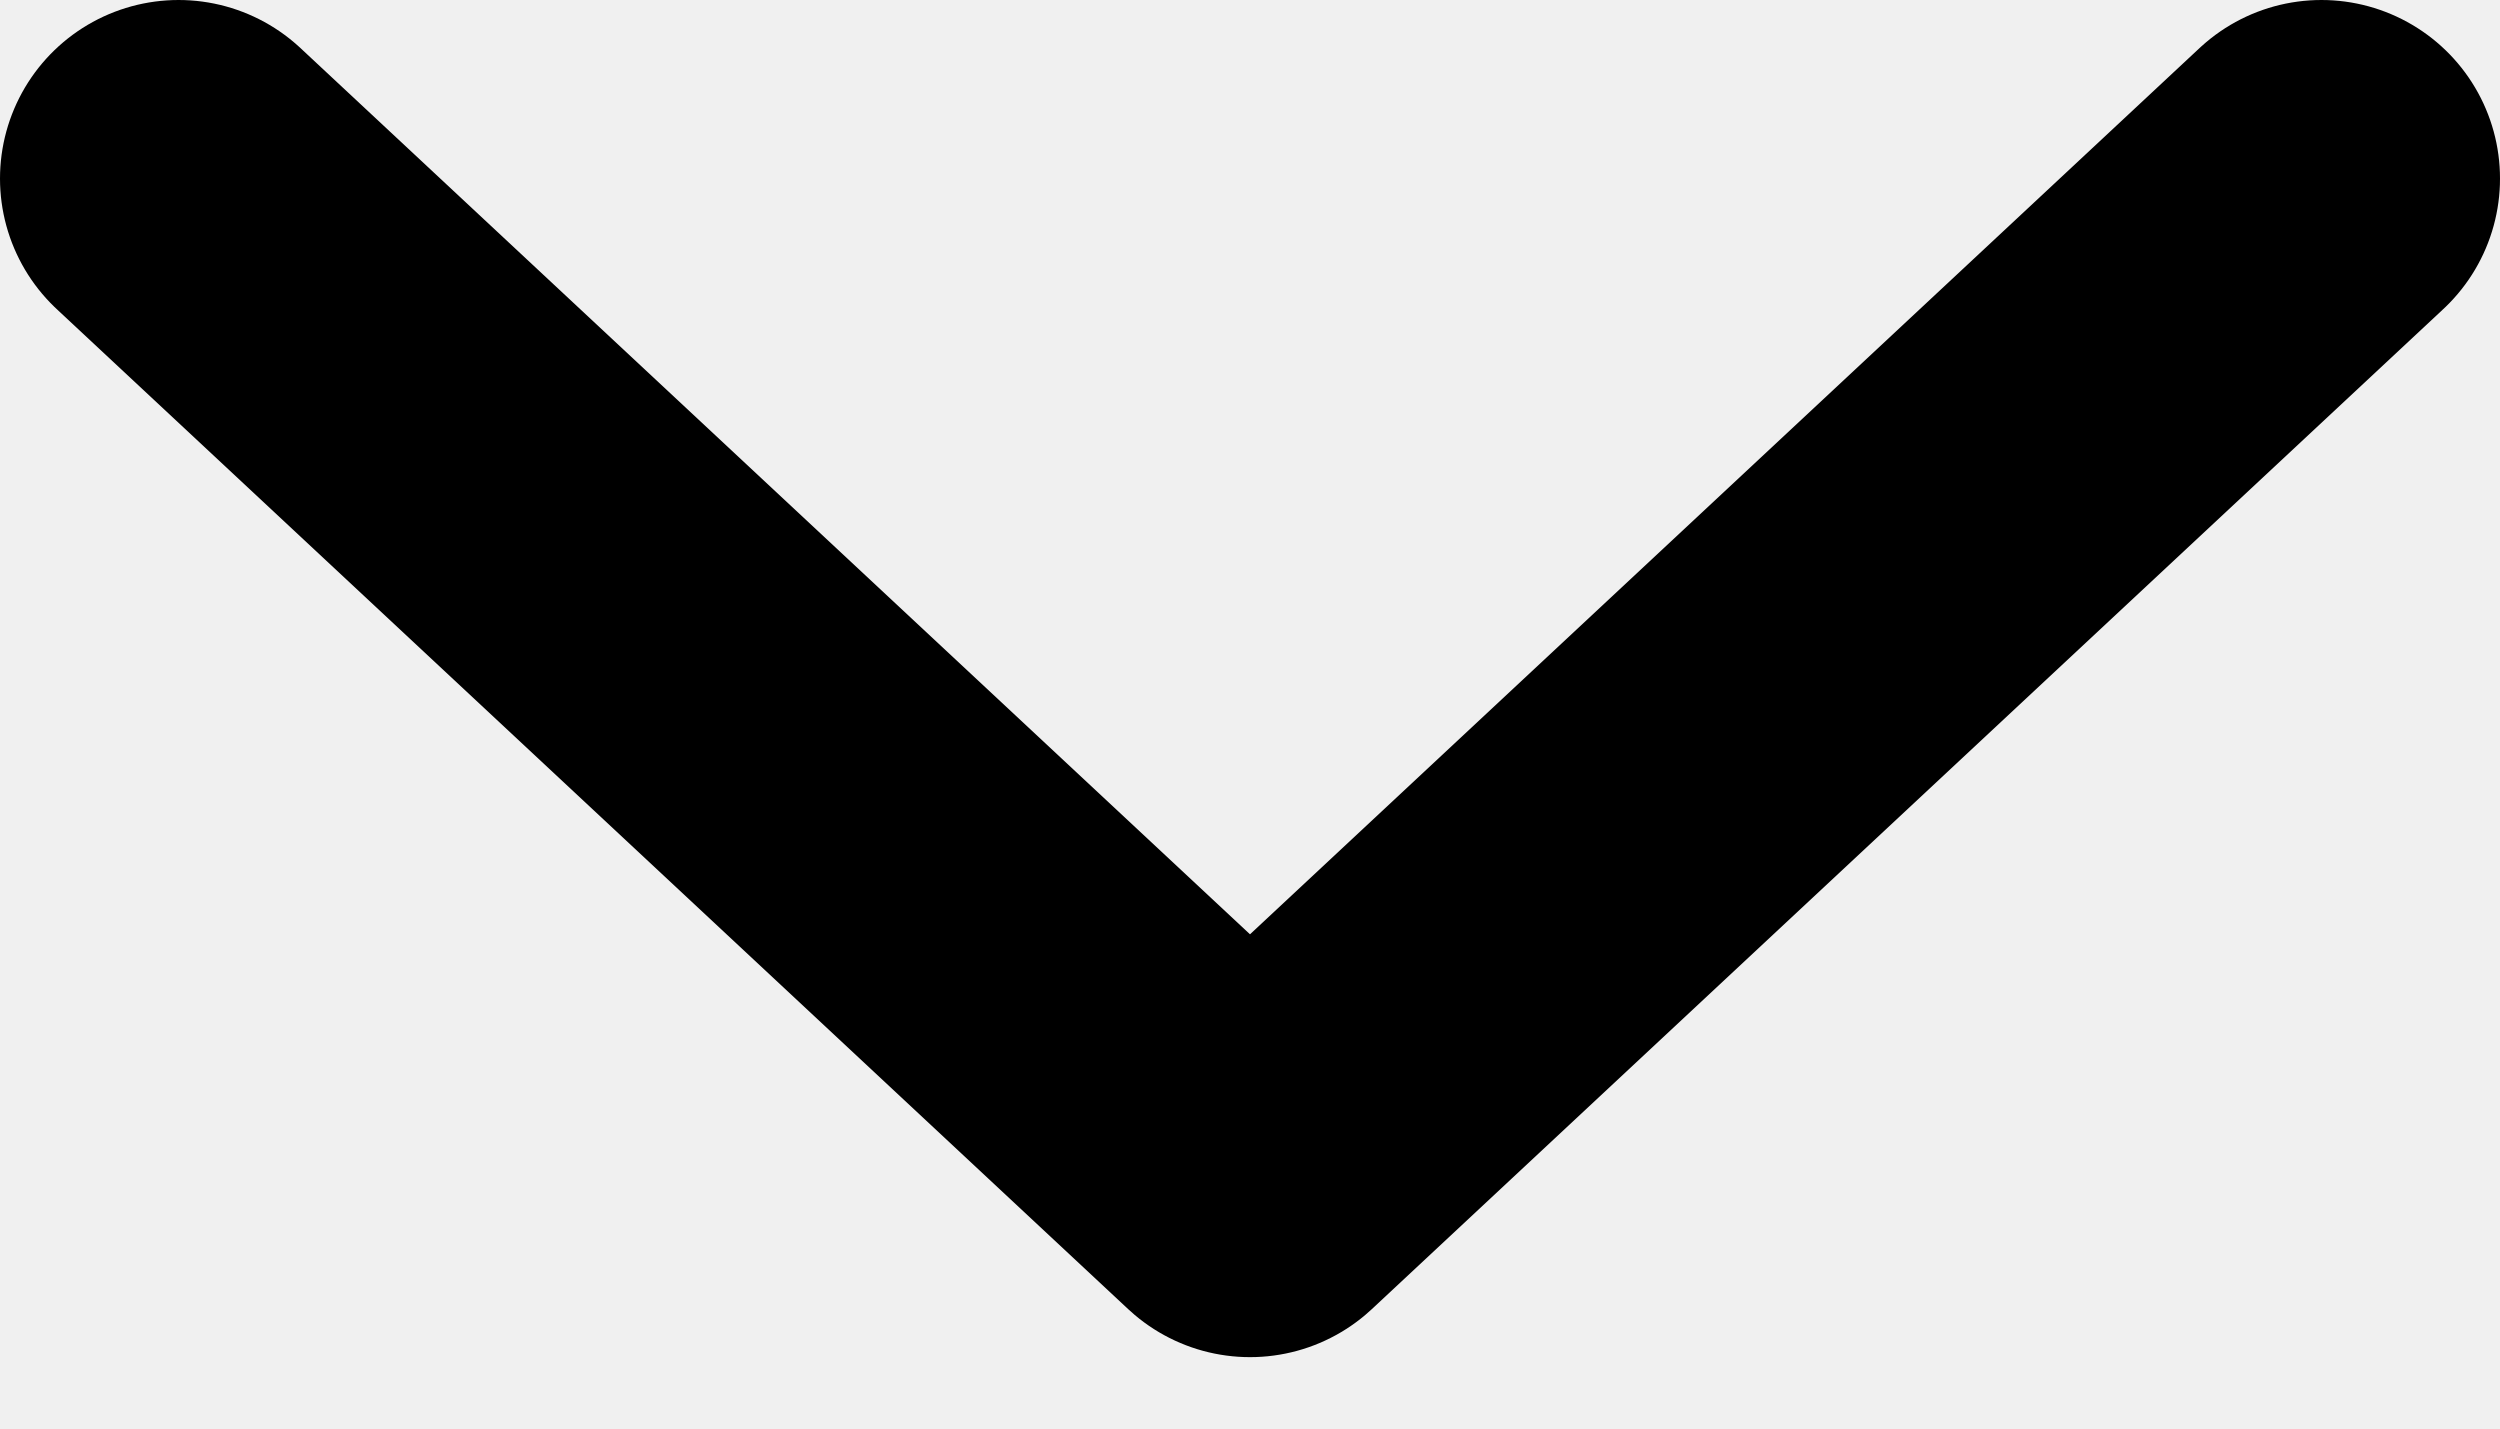
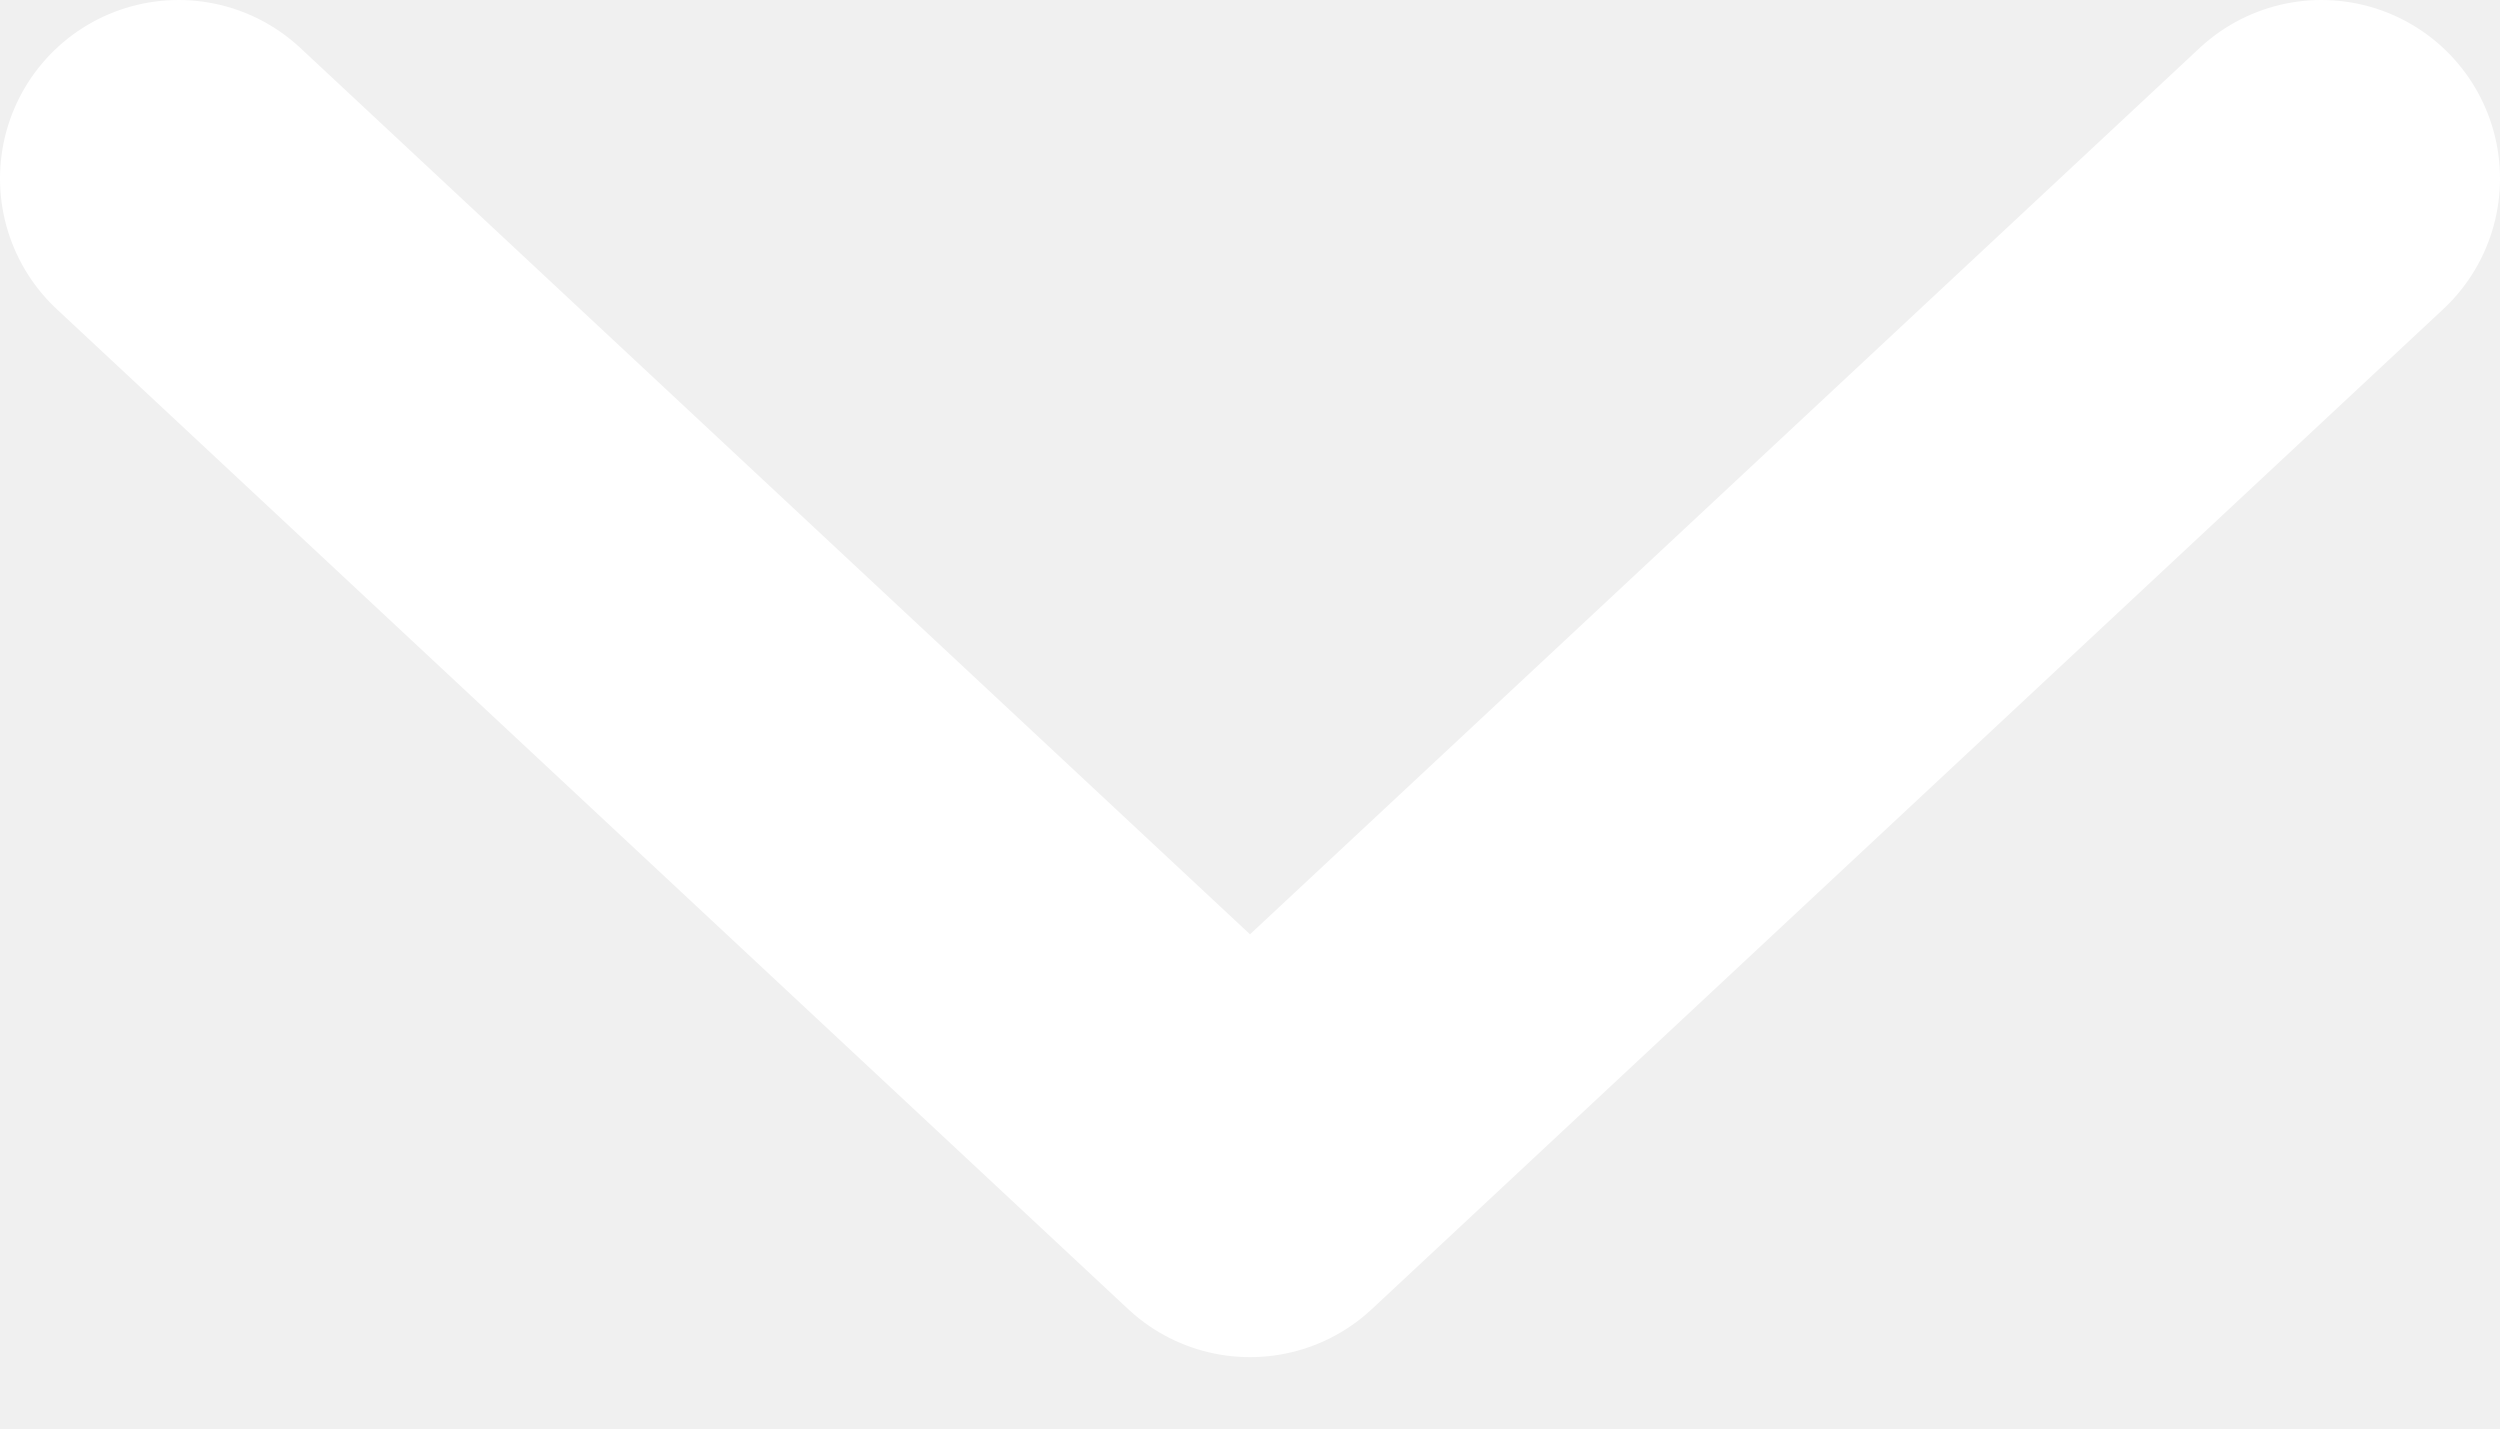
<svg xmlns="http://www.w3.org/2000/svg" width="14" height="8" viewBox="0 0 14 8" fill="none">
-   <path id="Vector" d="M13 1L7 6.6L1 1" stroke="black" stroke-width="2" stroke-linecap="round" stroke-linejoin="round" />
+   <path d="M13 1L7 6.6L1 1" stroke="white" stroke-width="2" stroke-linecap="round" stroke-linejoin="round" />
</svg>
